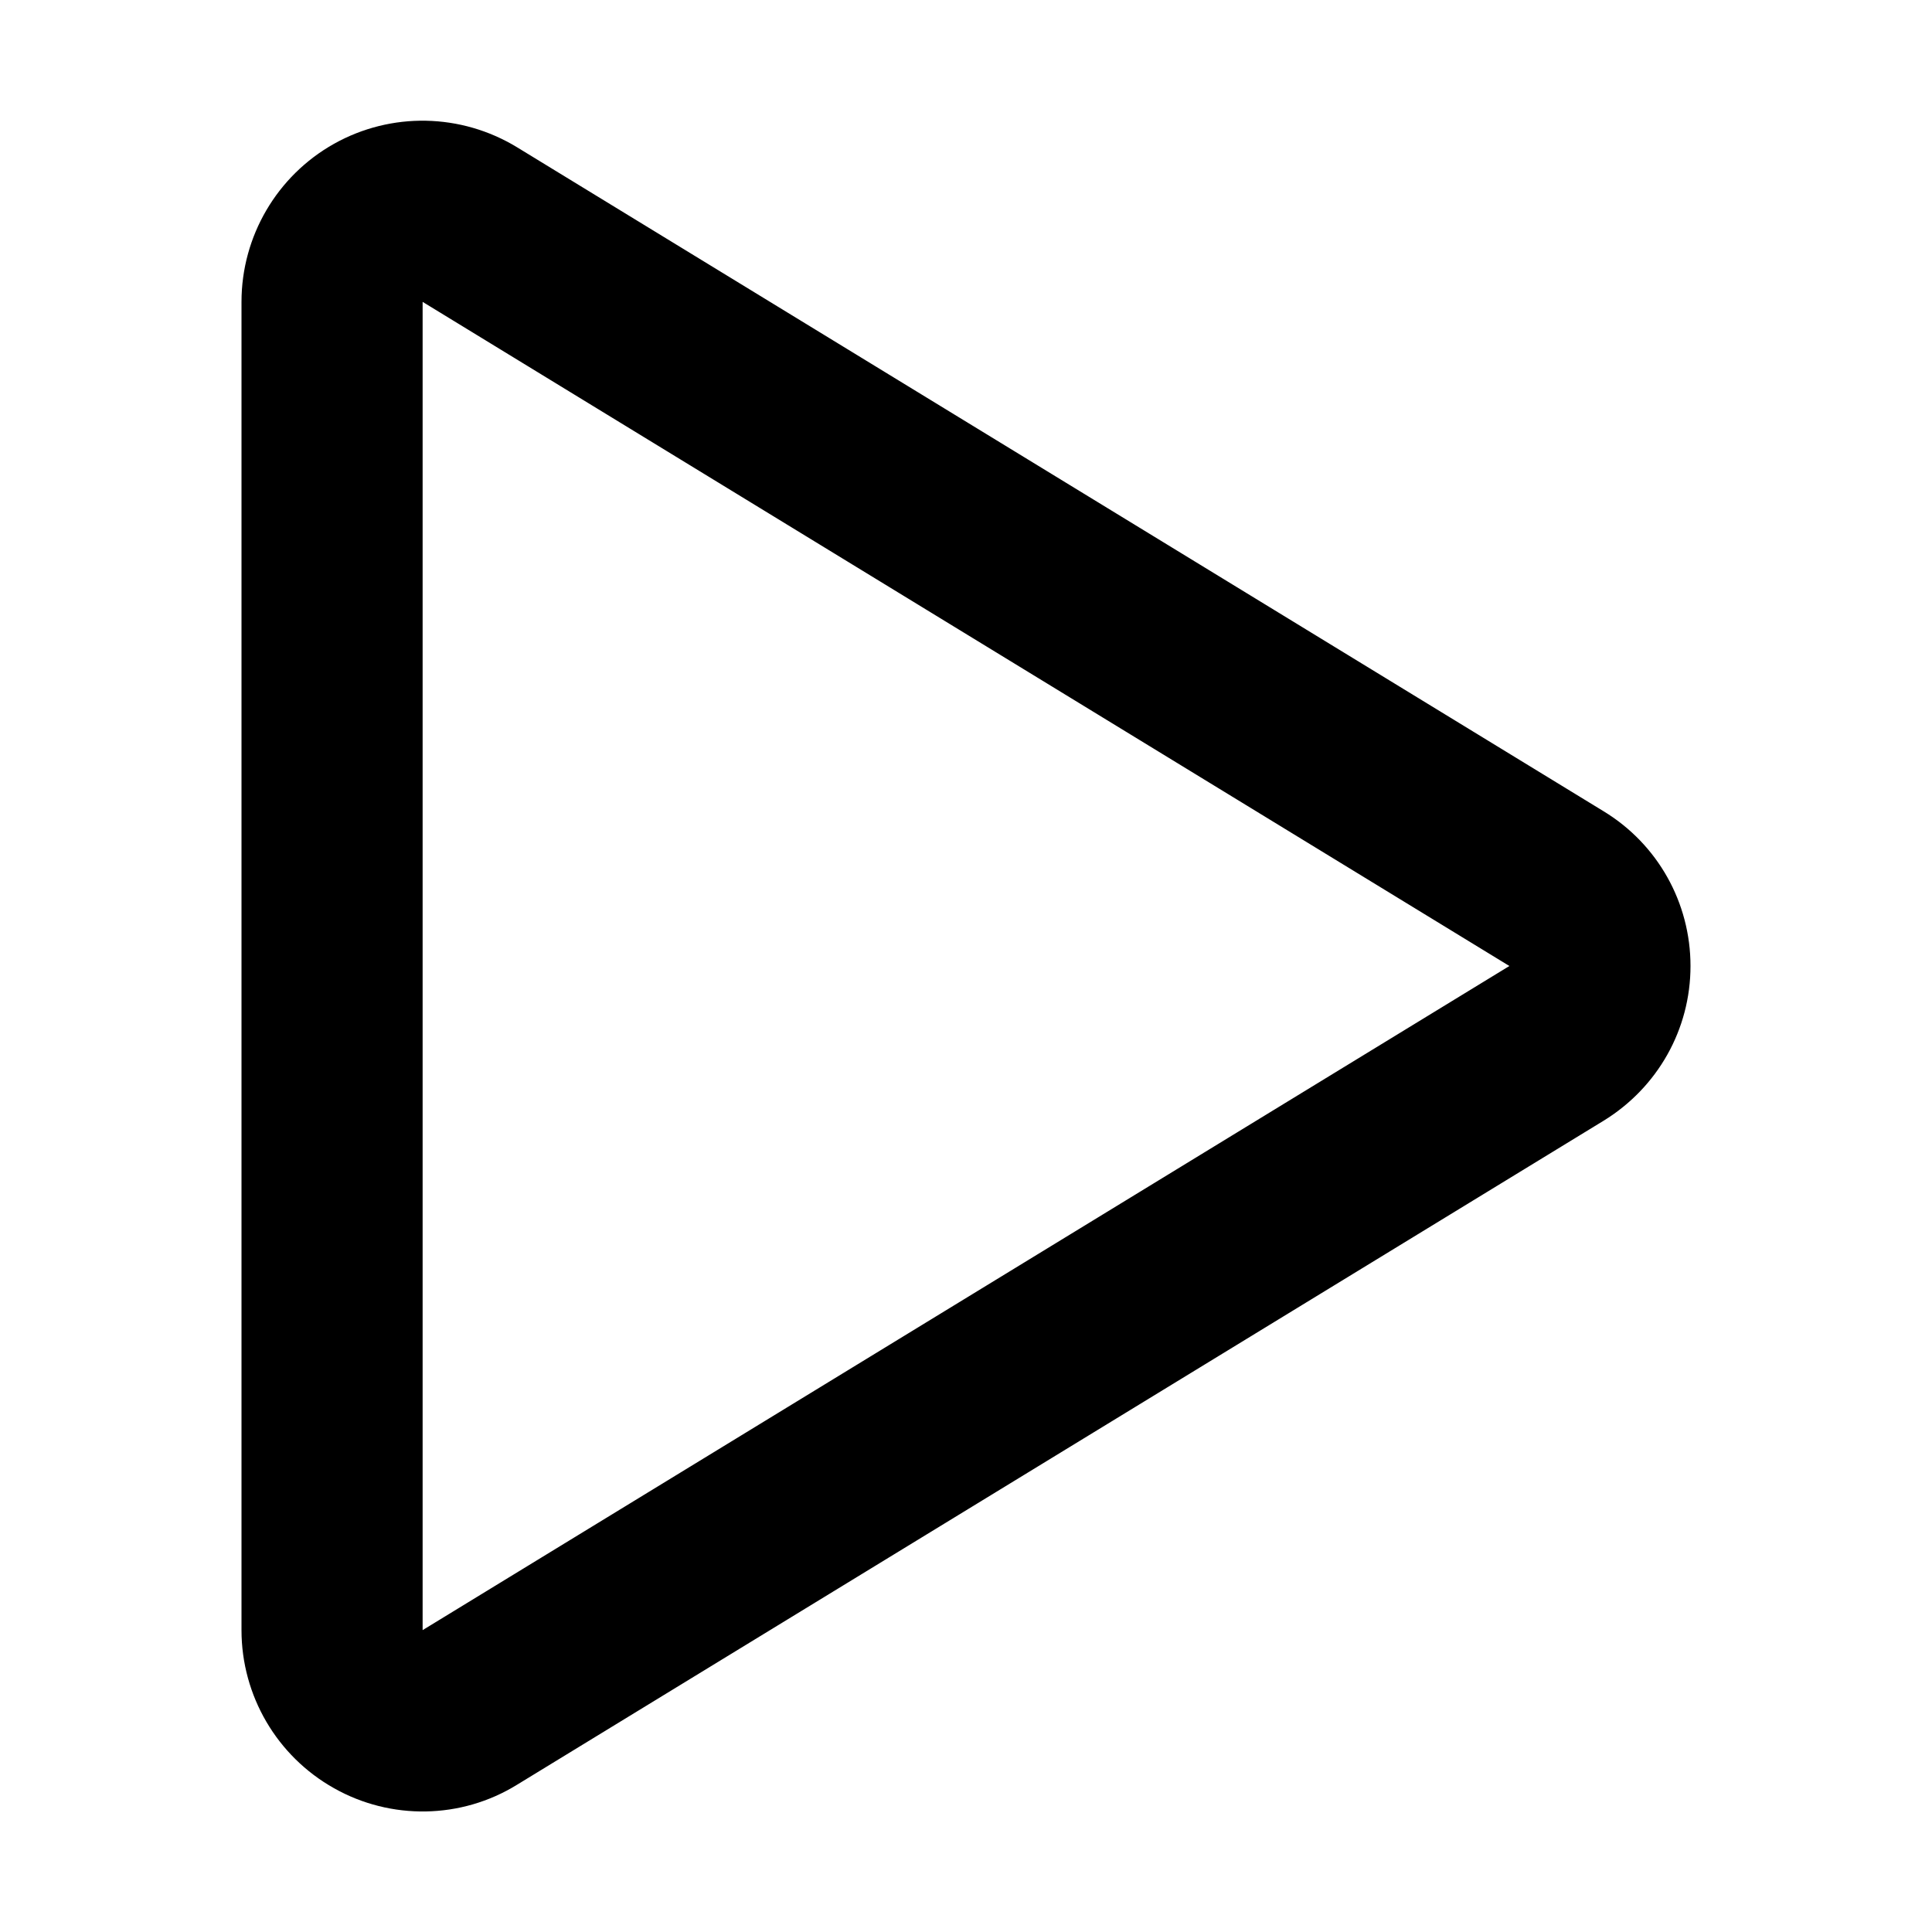
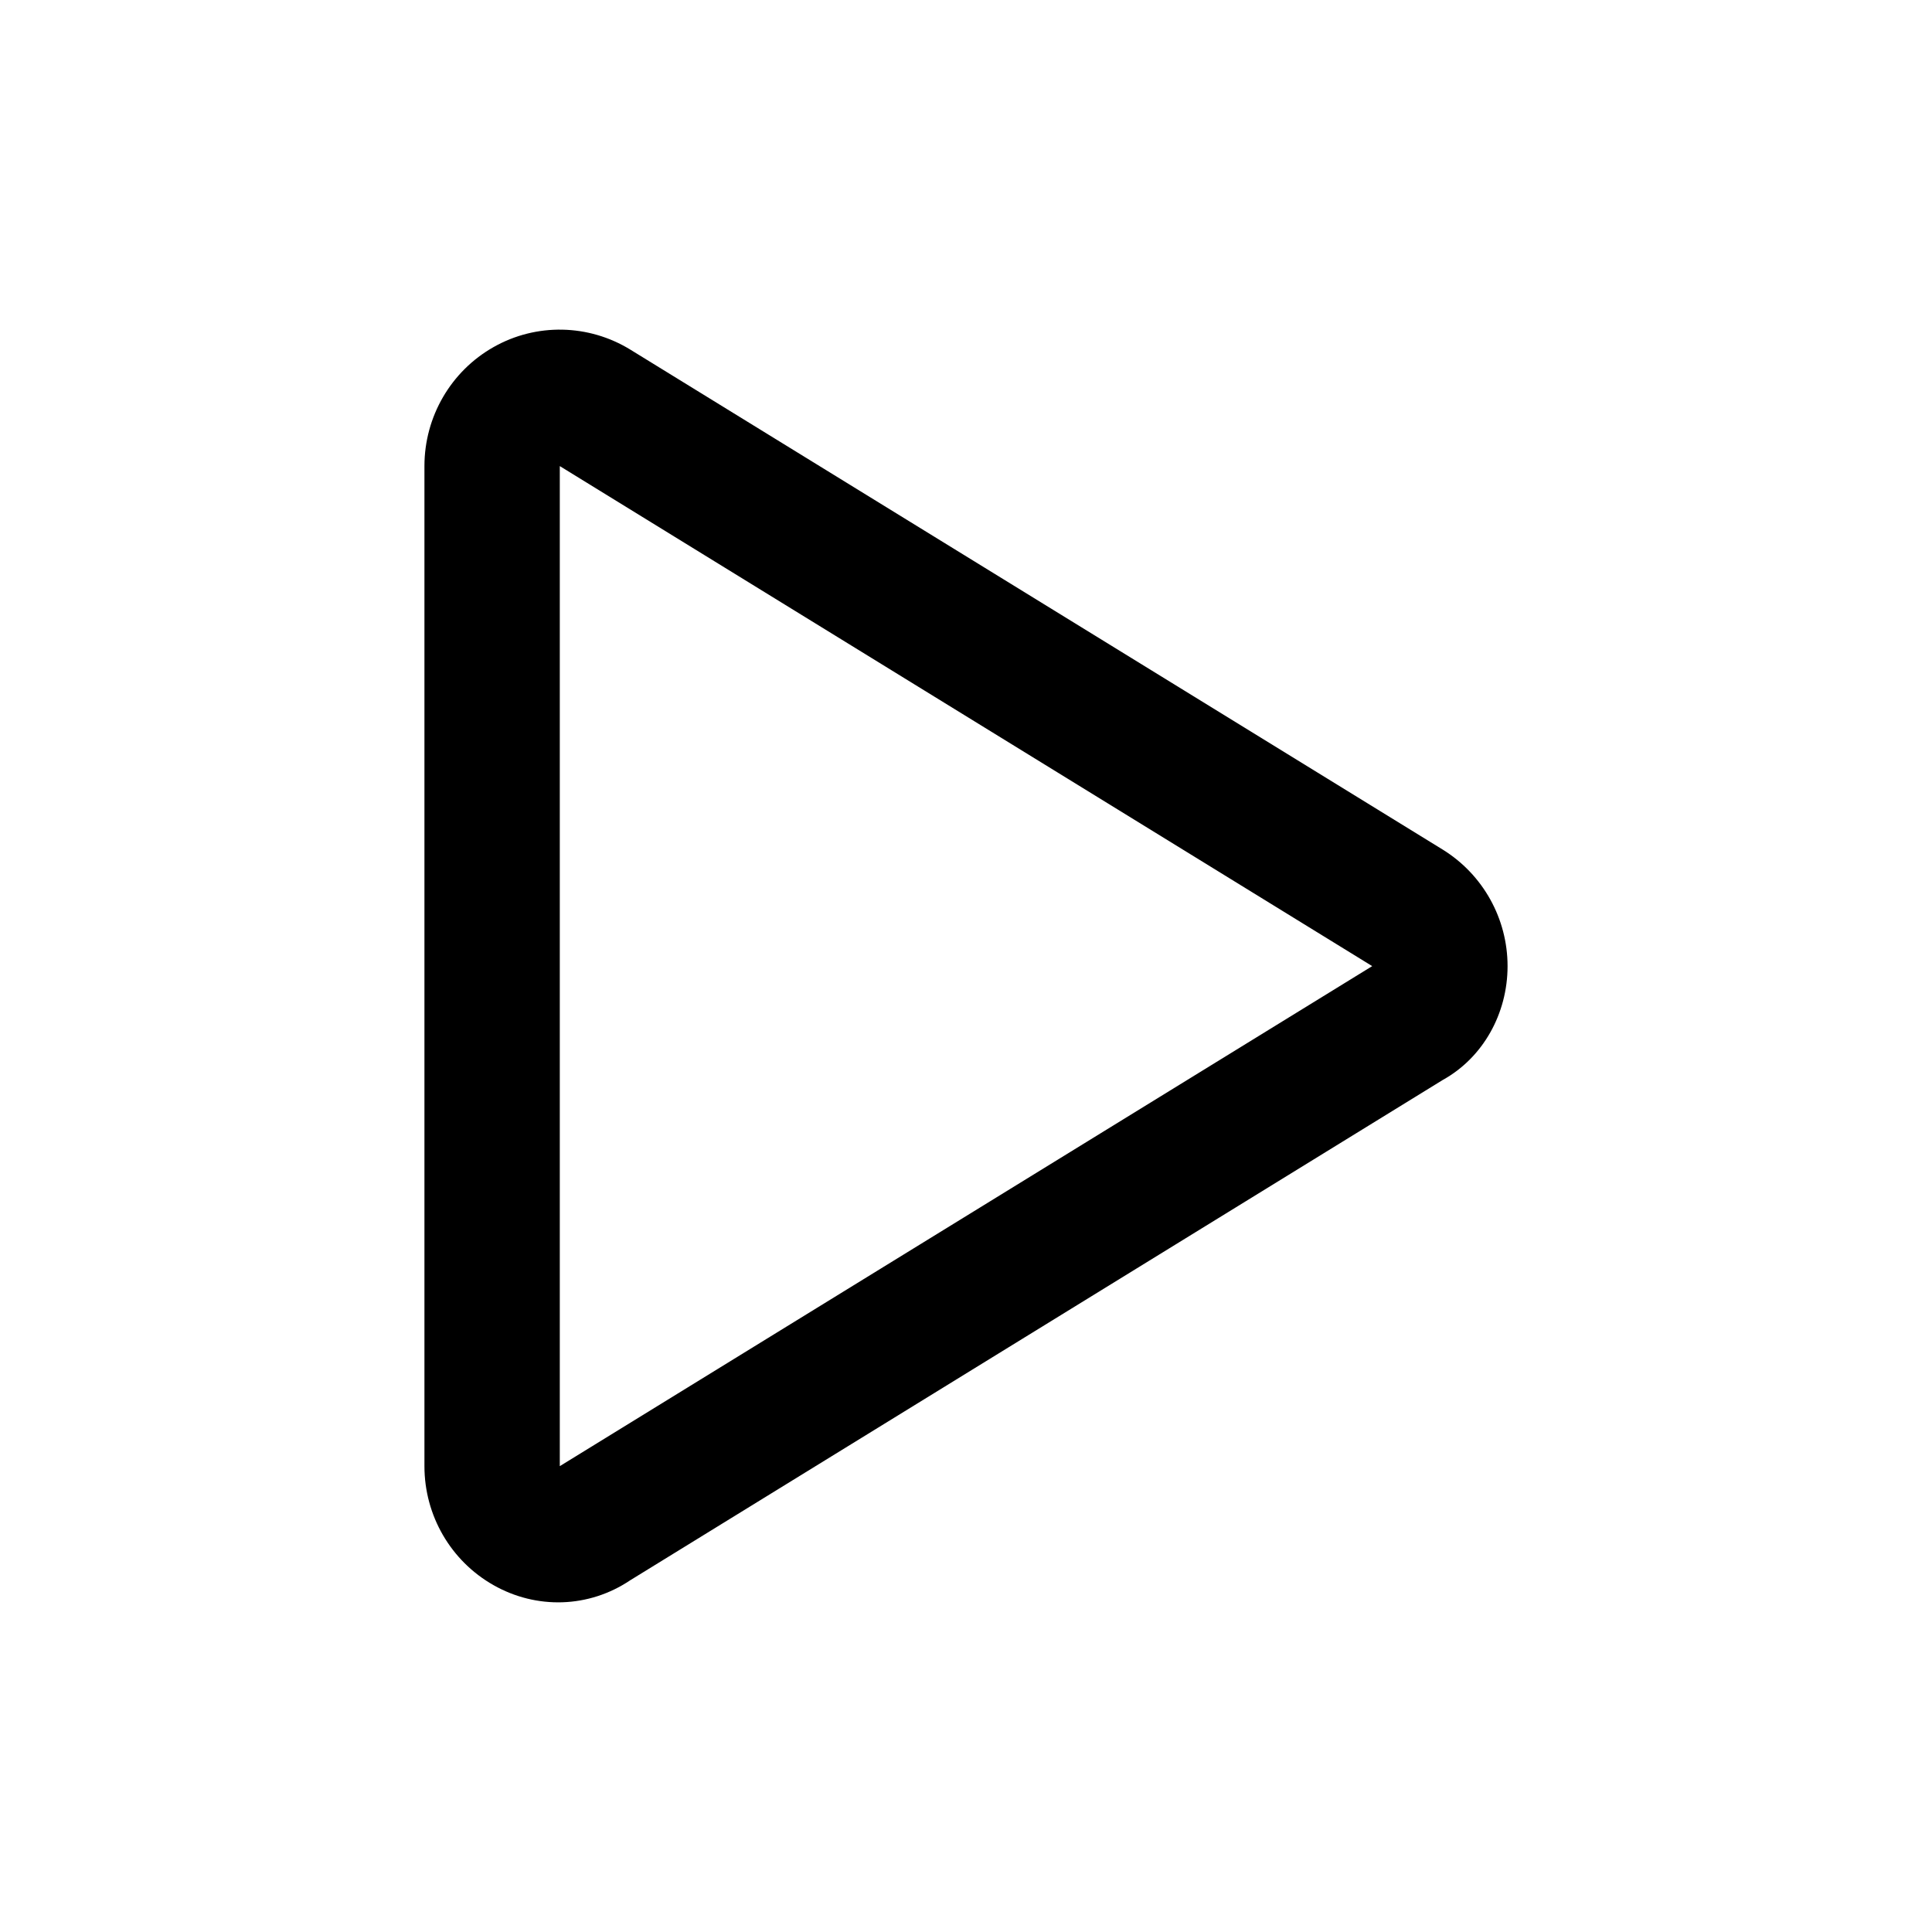
<svg xmlns="http://www.w3.org/2000/svg" viewBox="0 0 16 16">
-   <path d="M3.5 13.5L12.5 8L3.5 2.5V13.5ZM2.766 1.191C3.241 0.925 3.819 0.938 4.281 1.219L13.281 6.719C13.728 6.991 14 7.475 14 8C14 8.525 13.728 9.006 13.281 9.281L4.281 14.781C3.819 15.066 3.237 15.075 2.766 14.809C2.294 14.544 2 14.044 2 13.5V2.5C2 1.956 2.294 1.456 2.766 1.191Z" />
+   <path d="M4.088 2.874C4.441 2.674 4.875 2.683 5.221 2.896L11.948 7.036C12.282 7.243 12.485 7.608 12.485 8.001C12.485 8.394 12.282 8.759 11.948 8.944L5.221 13.086C4.875 13.319 4.441 13.328 4.088 13.128C3.734 12.928 3.515 12.552 3.515 12.142V3.86C3.515 3.451 3.734 3.074 4.088 2.874ZM4.636 12.142L11.364 8.001L4.636 3.86V12.142Z" />
</svg>
